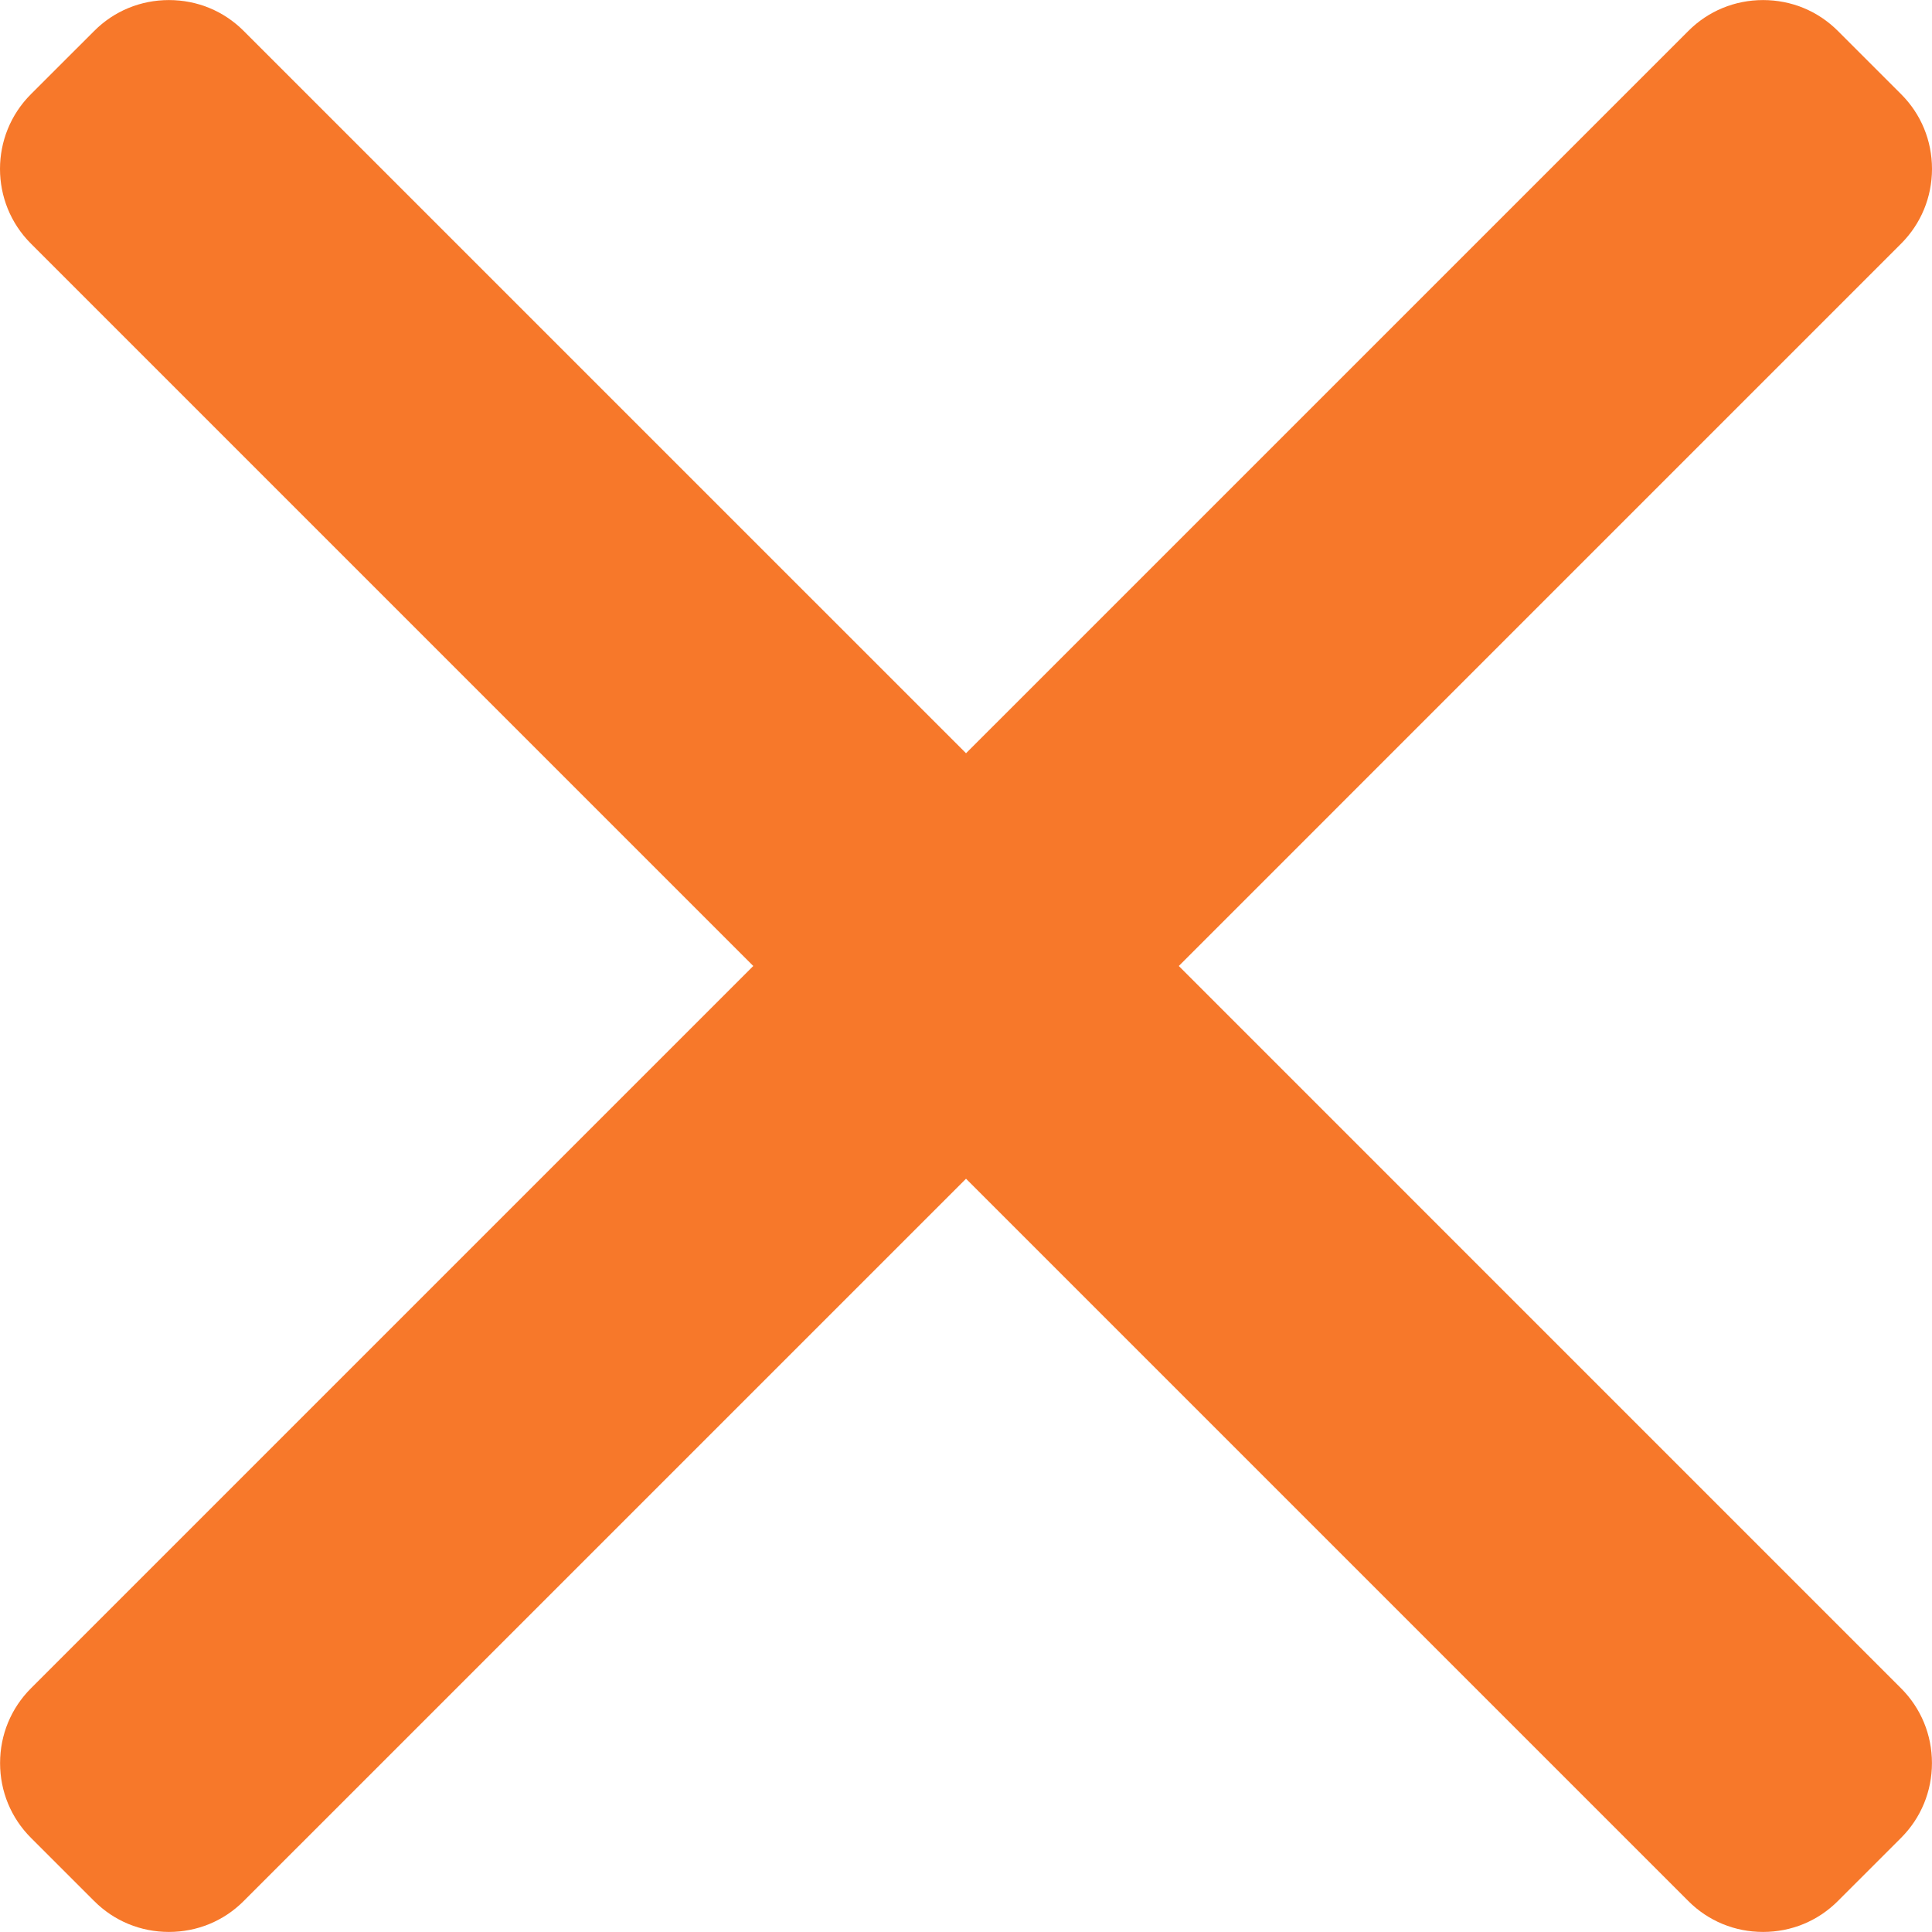
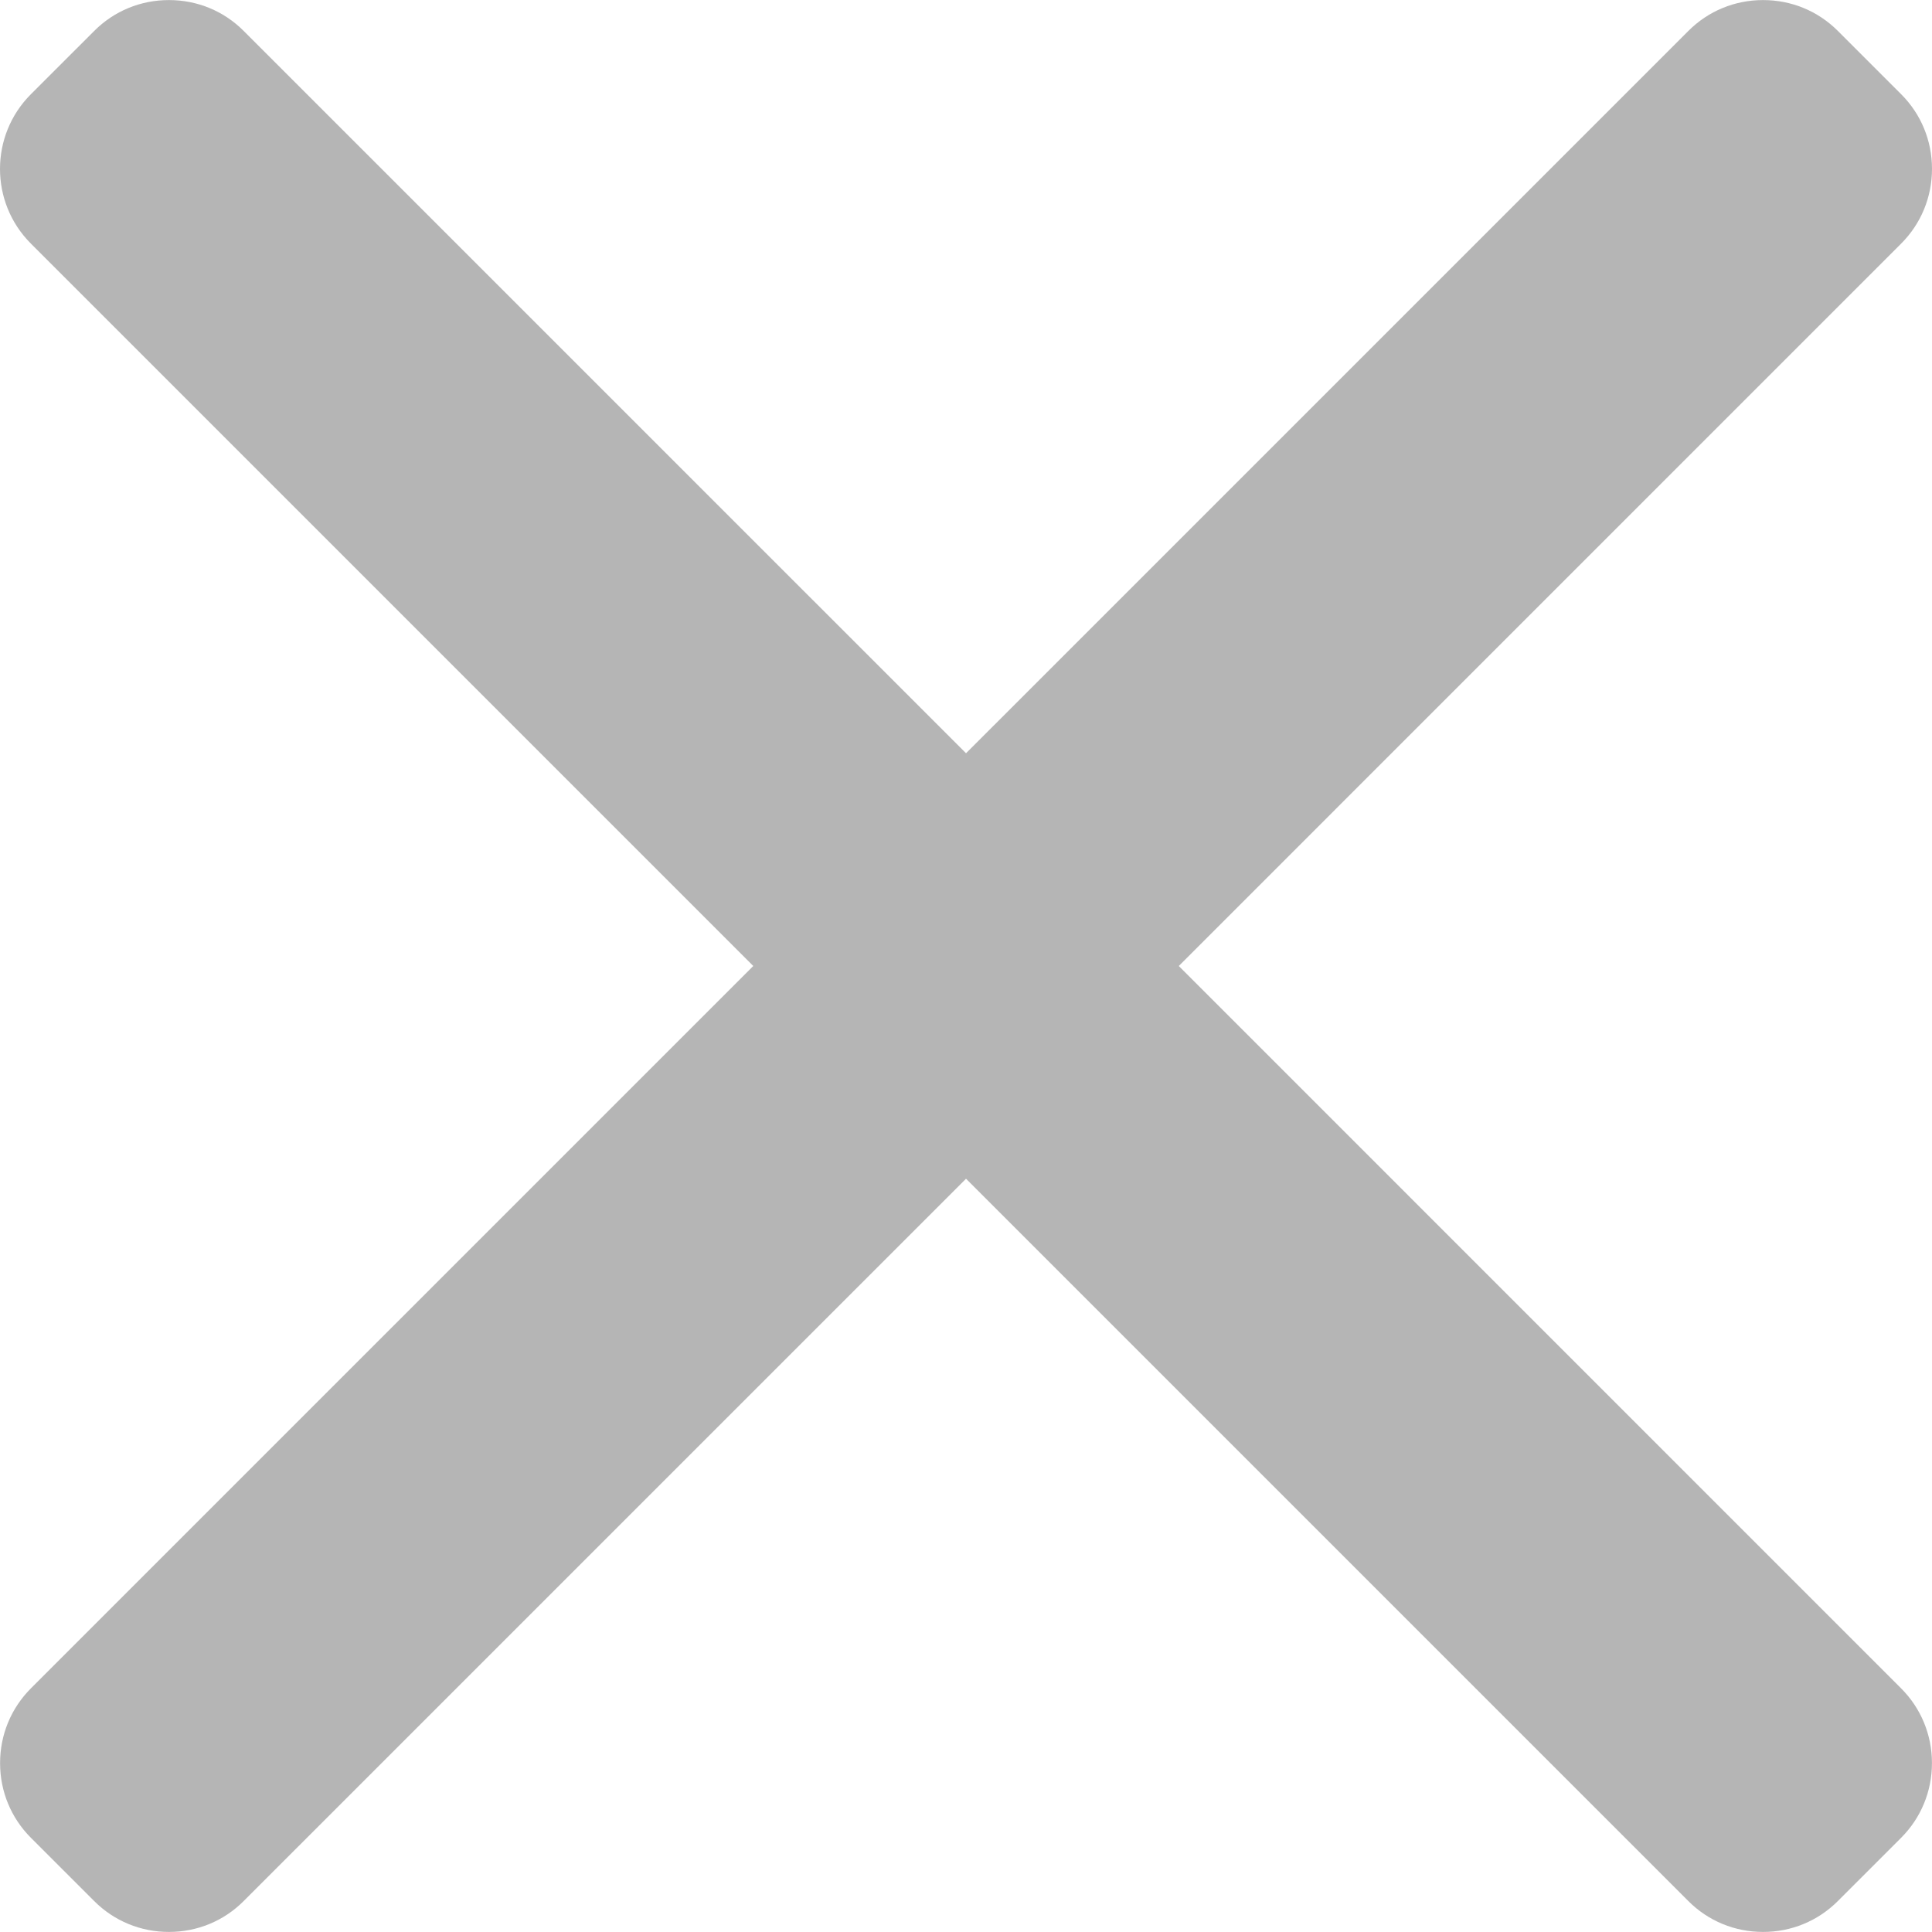
- <svg xmlns="http://www.w3.org/2000/svg" version="1.1" id="Layer_1" fill="#f7782a" x="0px" y="0px" viewBox="0 0 492 492" style="enable-background:new 0 0 492 492;" xml:space="preserve">
+ <svg xmlns="http://www.w3.org/2000/svg" version="1.1" x="0px" y="0px" viewBox="0 0 492 492" style="enable-background:new 0 0 492 492;" xml:space="preserve">
  <g>
    <g>
-       <path d="M300.188,246L484.14,62.04c5.06-5.064,7.852-11.82,7.86-19.024c0-7.208-2.792-13.972-7.86-19.028L468.02,7.872    c-5.068-5.076-11.824-7.856-19.036-7.856c-7.2,0-13.956,2.78-19.024,7.856L246.008,191.82L62.048,7.872    c-5.06-5.076-11.82-7.856-19.028-7.856c-7.2,0-13.96,2.78-19.02,7.856L7.872,23.988c-10.496,10.496-10.496,27.568,0,38.052    L191.828,246L7.872,429.952c-5.064,5.072-7.852,11.828-7.852,19.032c0,7.204,2.788,13.96,7.852,19.028l16.124,16.116    c5.06,5.072,11.824,7.856,19.02,7.856c7.208,0,13.968-2.784,19.028-7.856l183.96-183.952l183.952,183.952    c5.068,5.072,11.824,7.856,19.024,7.856h0.008c7.204,0,13.96-2.784,19.028-7.856l16.12-16.116    c5.06-5.064,7.852-11.824,7.852-19.028c0-7.204-2.792-13.96-7.852-19.028L300.188,246z" />
+       <path id="close" fill="#B5B5B5" d="M300.188,246L484.14,62.04c5.06-5.064,7.852-11.82,7.86-19.024c0-7.208-2.792-13.972-7.86-19.028L468.02,7.872    c-5.068-5.076-11.824-7.856-19.036-7.856c-7.2,0-13.956,2.78-19.024,7.856L246.008,191.82L62.048,7.872    c-5.06-5.076-11.82-7.856-19.028-7.856c-7.2,0-13.96,2.78-19.02,7.856L7.872,23.988c-10.496,10.496-10.496,27.568,0,38.052    L191.828,246L7.872,429.952c-5.064,5.072-7.852,11.828-7.852,19.032c0,7.204,2.788,13.96,7.852,19.028l16.124,16.116    c5.06,5.072,11.824,7.856,19.02,7.856c7.208,0,13.968-2.784,19.028-7.856l183.96-183.952l183.952,183.952    c5.068,5.072,11.824,7.856,19.024,7.856h0.008c7.204,0,13.96-2.784,19.028-7.856l16.12-16.116    c5.06-5.064,7.852-11.824,7.852-19.028c0-7.204-2.792-13.96-7.852-19.028L300.188,246z" />
    </g>
  </g>
  <g>
</g>
  <g>
</g>
  <g>
</g>
  <g>
</g>
  <g>
</g>
  <g>
</g>
  <g>
</g>
  <g>
</g>
  <g>
</g>
  <g>
</g>
  <g>
</g>
  <g>
</g>
  <g>
</g>
  <g>
</g>
  <g>
</g>
</svg>
